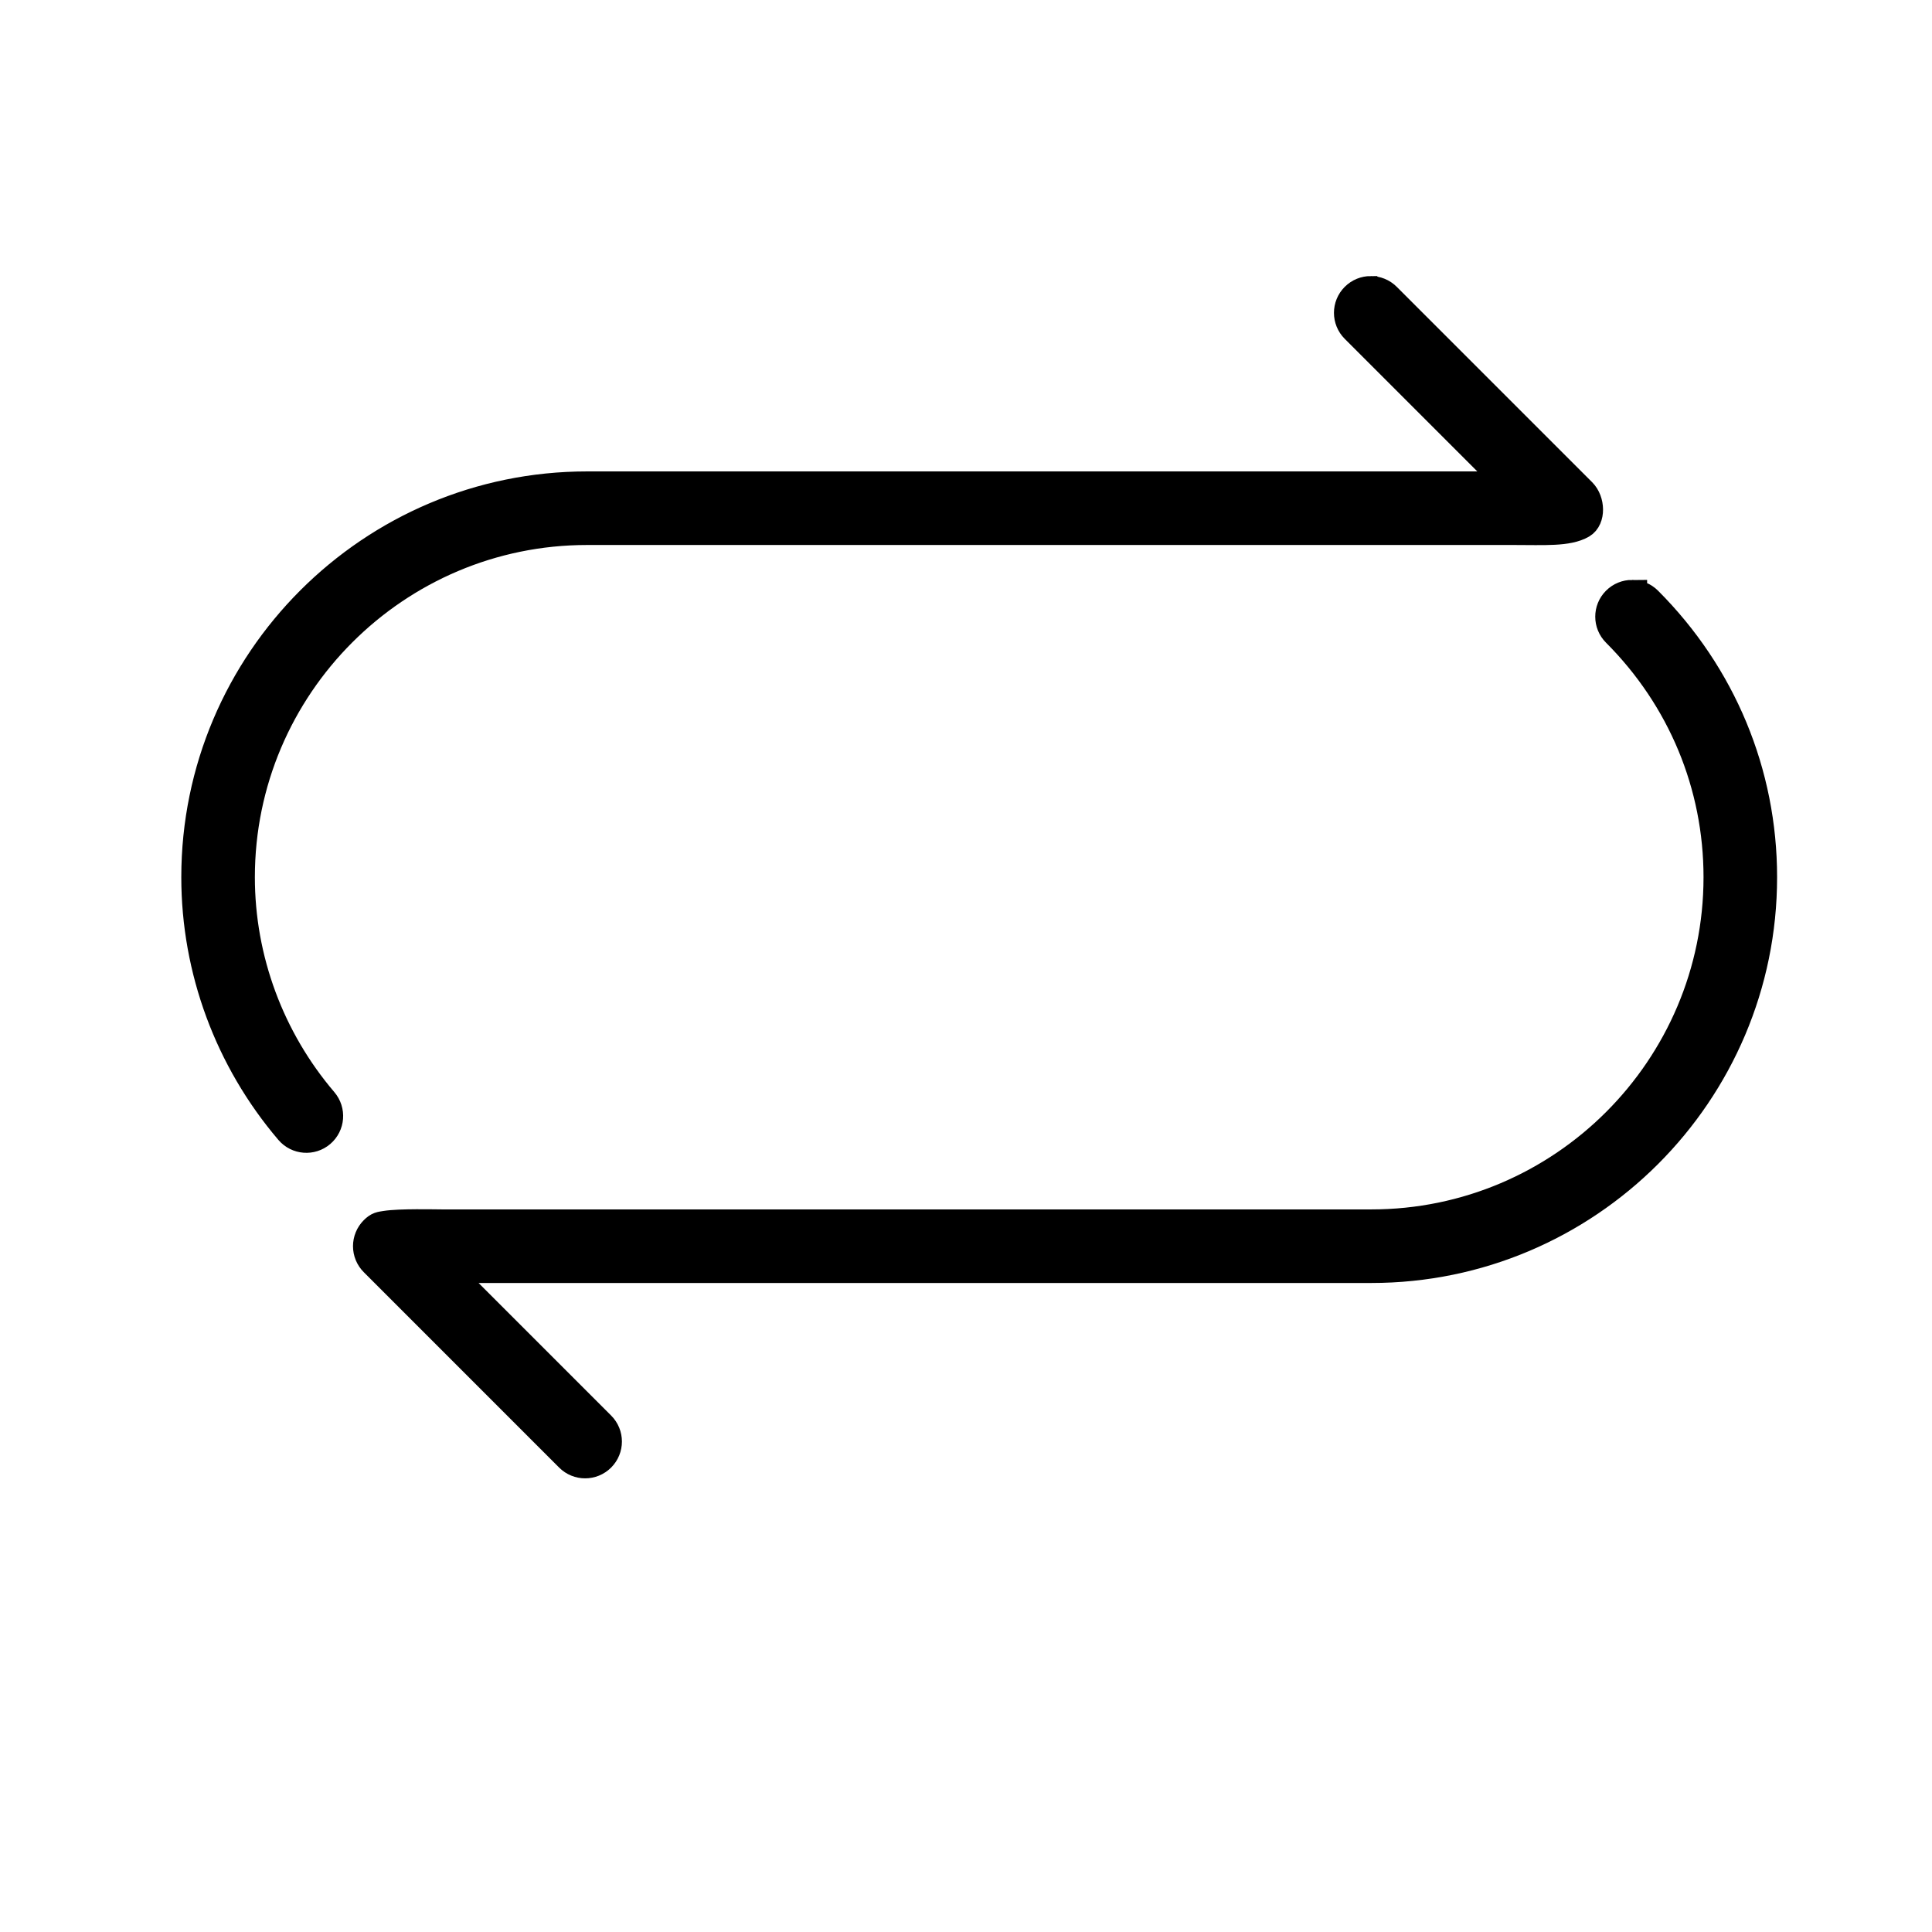
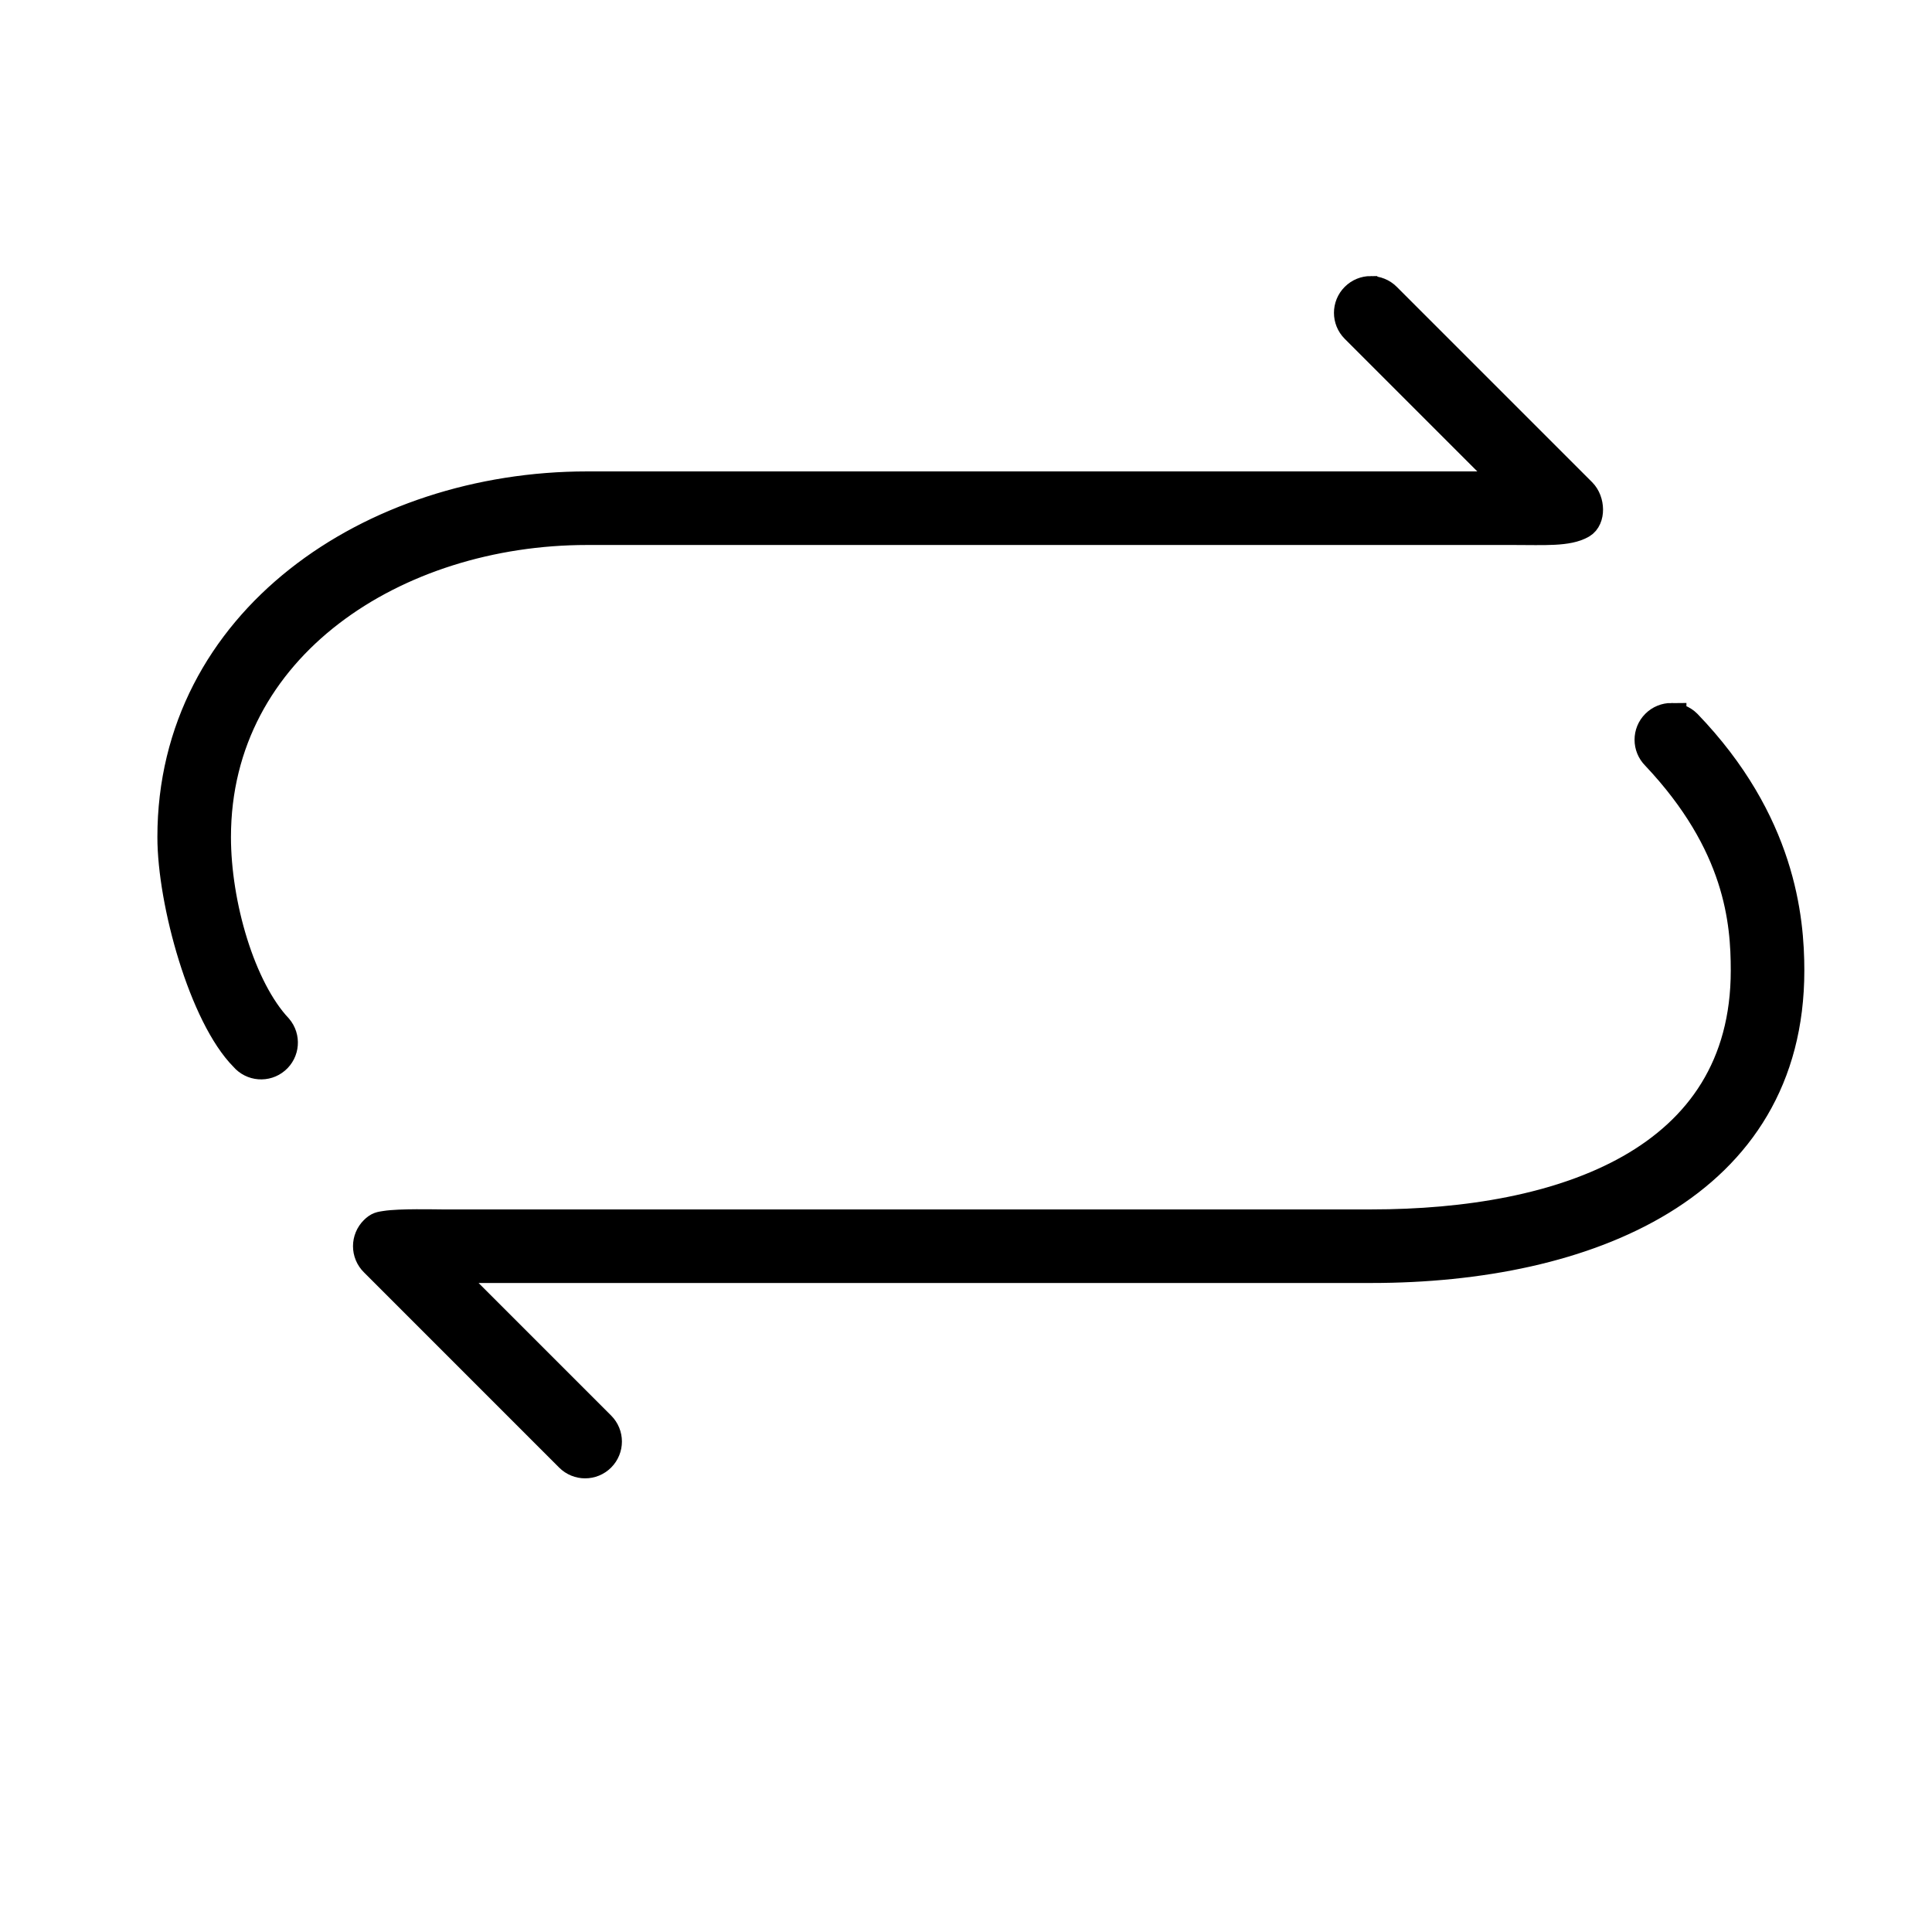
<svg xmlns="http://www.w3.org/2000/svg" version="1.1" id="Capa_1" x="0px" y="0px" viewBox="0 0 800 800" xml:space="preserve" width="800" height="800">
  <defs id="defs2" />
  <g id="g2" transform="matrix(1,0,0,-1,0,59.99975)">
-     <path id="path1" d="m 675.792,-186.37 c -2.301,0 -4.602,-0.881 -6.355,-2.633 -3.514,-3.505 -3.514,-9.195 0,-12.709 27.215,-27.242 42.201,-63.301 42.201,-101.518 0,-79.291 -64.515,-143.806 -143.806,-143.806 H 183.095 c -2.981,0 -17.5,0.376 -23.435,-0.58 -2.021,-0.326 -2.889,-0.326 -4.599,-2.036 -0.836,-0.827 -1.508,-1.826 -1.966,-2.932 -0.908,-2.193 -0.908,-4.671 0,-6.864 0.458,-1.105 1.13,-2.105 1.966,-2.932 l 80.874,-80.891 c 3.514,-3.514 9.195,-3.514 12.709,0 3.514,3.514 3.514,9.195 0,12.709 l -65.549,65.549 h 384.737 c 89.205,0 161.782,72.577 161.782,161.782 0,43.016 -16.855,83.587 -47.467,114.227 -1.753,1.753 -4.054,2.633 -6.355,2.633 z" style="stroke:#000000;stroke-width:12.488;stroke-opacity:1;stroke-dasharray:none" />
-     <path id="path2" d="m 567.6,-60.557 c -2.301,0 -4.602,-0.881 -6.355,-2.633 -3.514,-3.514 -3.514,-9.195 0,-12.709 l 65.548,-65.548 H 243.097 c -89.205,0 -161.782,-72.577 -161.782,-161.782 0,-38.279 13.739,-75.457 38.708,-104.73 3.218,-3.784 8.908,-4.227 12.674,-1.001 3.775,3.218 4.218,8.89 1.001,12.674 -22.191,26.011 -34.407,59.055 -34.407,93.056 0,79.291 64.515,143.806 143.806,143.806 h 383.697 c 12.836,0 22.324,-0.674 28.053,2.633 3.669,2.118 3.514,9.195 0,12.709 l -80.891,80.891 c -1.753,1.753 -4.054,2.633 -6.355,2.633 z" style="stroke:#000000;stroke-width:12.488;stroke-opacity:1;stroke-dasharray:none" />
+     <path id="path1" d="m 692.07,-237.337 c -2.301,0 -4.602,-0.881 -6.355,-2.633 -3.514,-3.505 -3.514,-9.195 0,-12.709 34.714,-36.748 37.201,-68.981 37.201,-89.198 0,-79.291 -75.793,-105.16 -155.085,-105.16 H 183.095 c -2.981,0 -17.5,0.376 -23.435,-0.58 -2.021,-0.326 -2.889,-0.326 -4.599,-2.036 -0.836,-0.827 -1.508,-1.826 -1.966,-2.932 -0.908,-2.193 -0.908,-4.671 0,-6.864 0.458,-1.105 1.13,-2.105 1.966,-2.932 l 80.874,-80.891 c 3.514,-3.514 9.195,-3.514 12.709,0 3.514,3.514 3.514,9.195 0,12.709 l -65.549,65.549 h 384.737 c 89.205,0 173.06,33.931 173.06,123.136 0,21.516 -3.607,61.515 -42.467,101.907 -1.753,1.753 -4.054,2.633 -6.355,2.633 z" style="stroke:#000000;stroke-width:12.488;stroke-dasharray:none;stroke-opacity:1" />
+     <path id="path2" d="m 567.6,-60.557 c -2.301,0 -4.602,-0.881 -6.355,-2.633 -3.514,-3.514 -3.514,-9.195 0,-12.709 l 65.548,-65.548 H 243.097 c -89.205,0 -171.682,-55.96 -171.682,-145.165 0,-26.966 13.032,-74.042 29.869,-90.942 3.218,-3.784 8.908,-4.227 12.674,-1.001 3.775,3.218 4.218,8.89 1.001,12.674 -15.474,16.465 -25.568,51.277 -25.568,79.268 0,79.291 74.415,127.189 153.706,127.189 h 383.697 c 12.836,0 22.324,-0.674 28.053,2.633 3.669,2.118 3.514,9.195 0,12.709 l -80.891,80.891 c -1.753,1.753 -4.054,2.633 -6.355,2.633 z" style="stroke:#000000;stroke-width:12.488;stroke-dasharray:none;stroke-opacity:1" />
  </g>
</svg>
